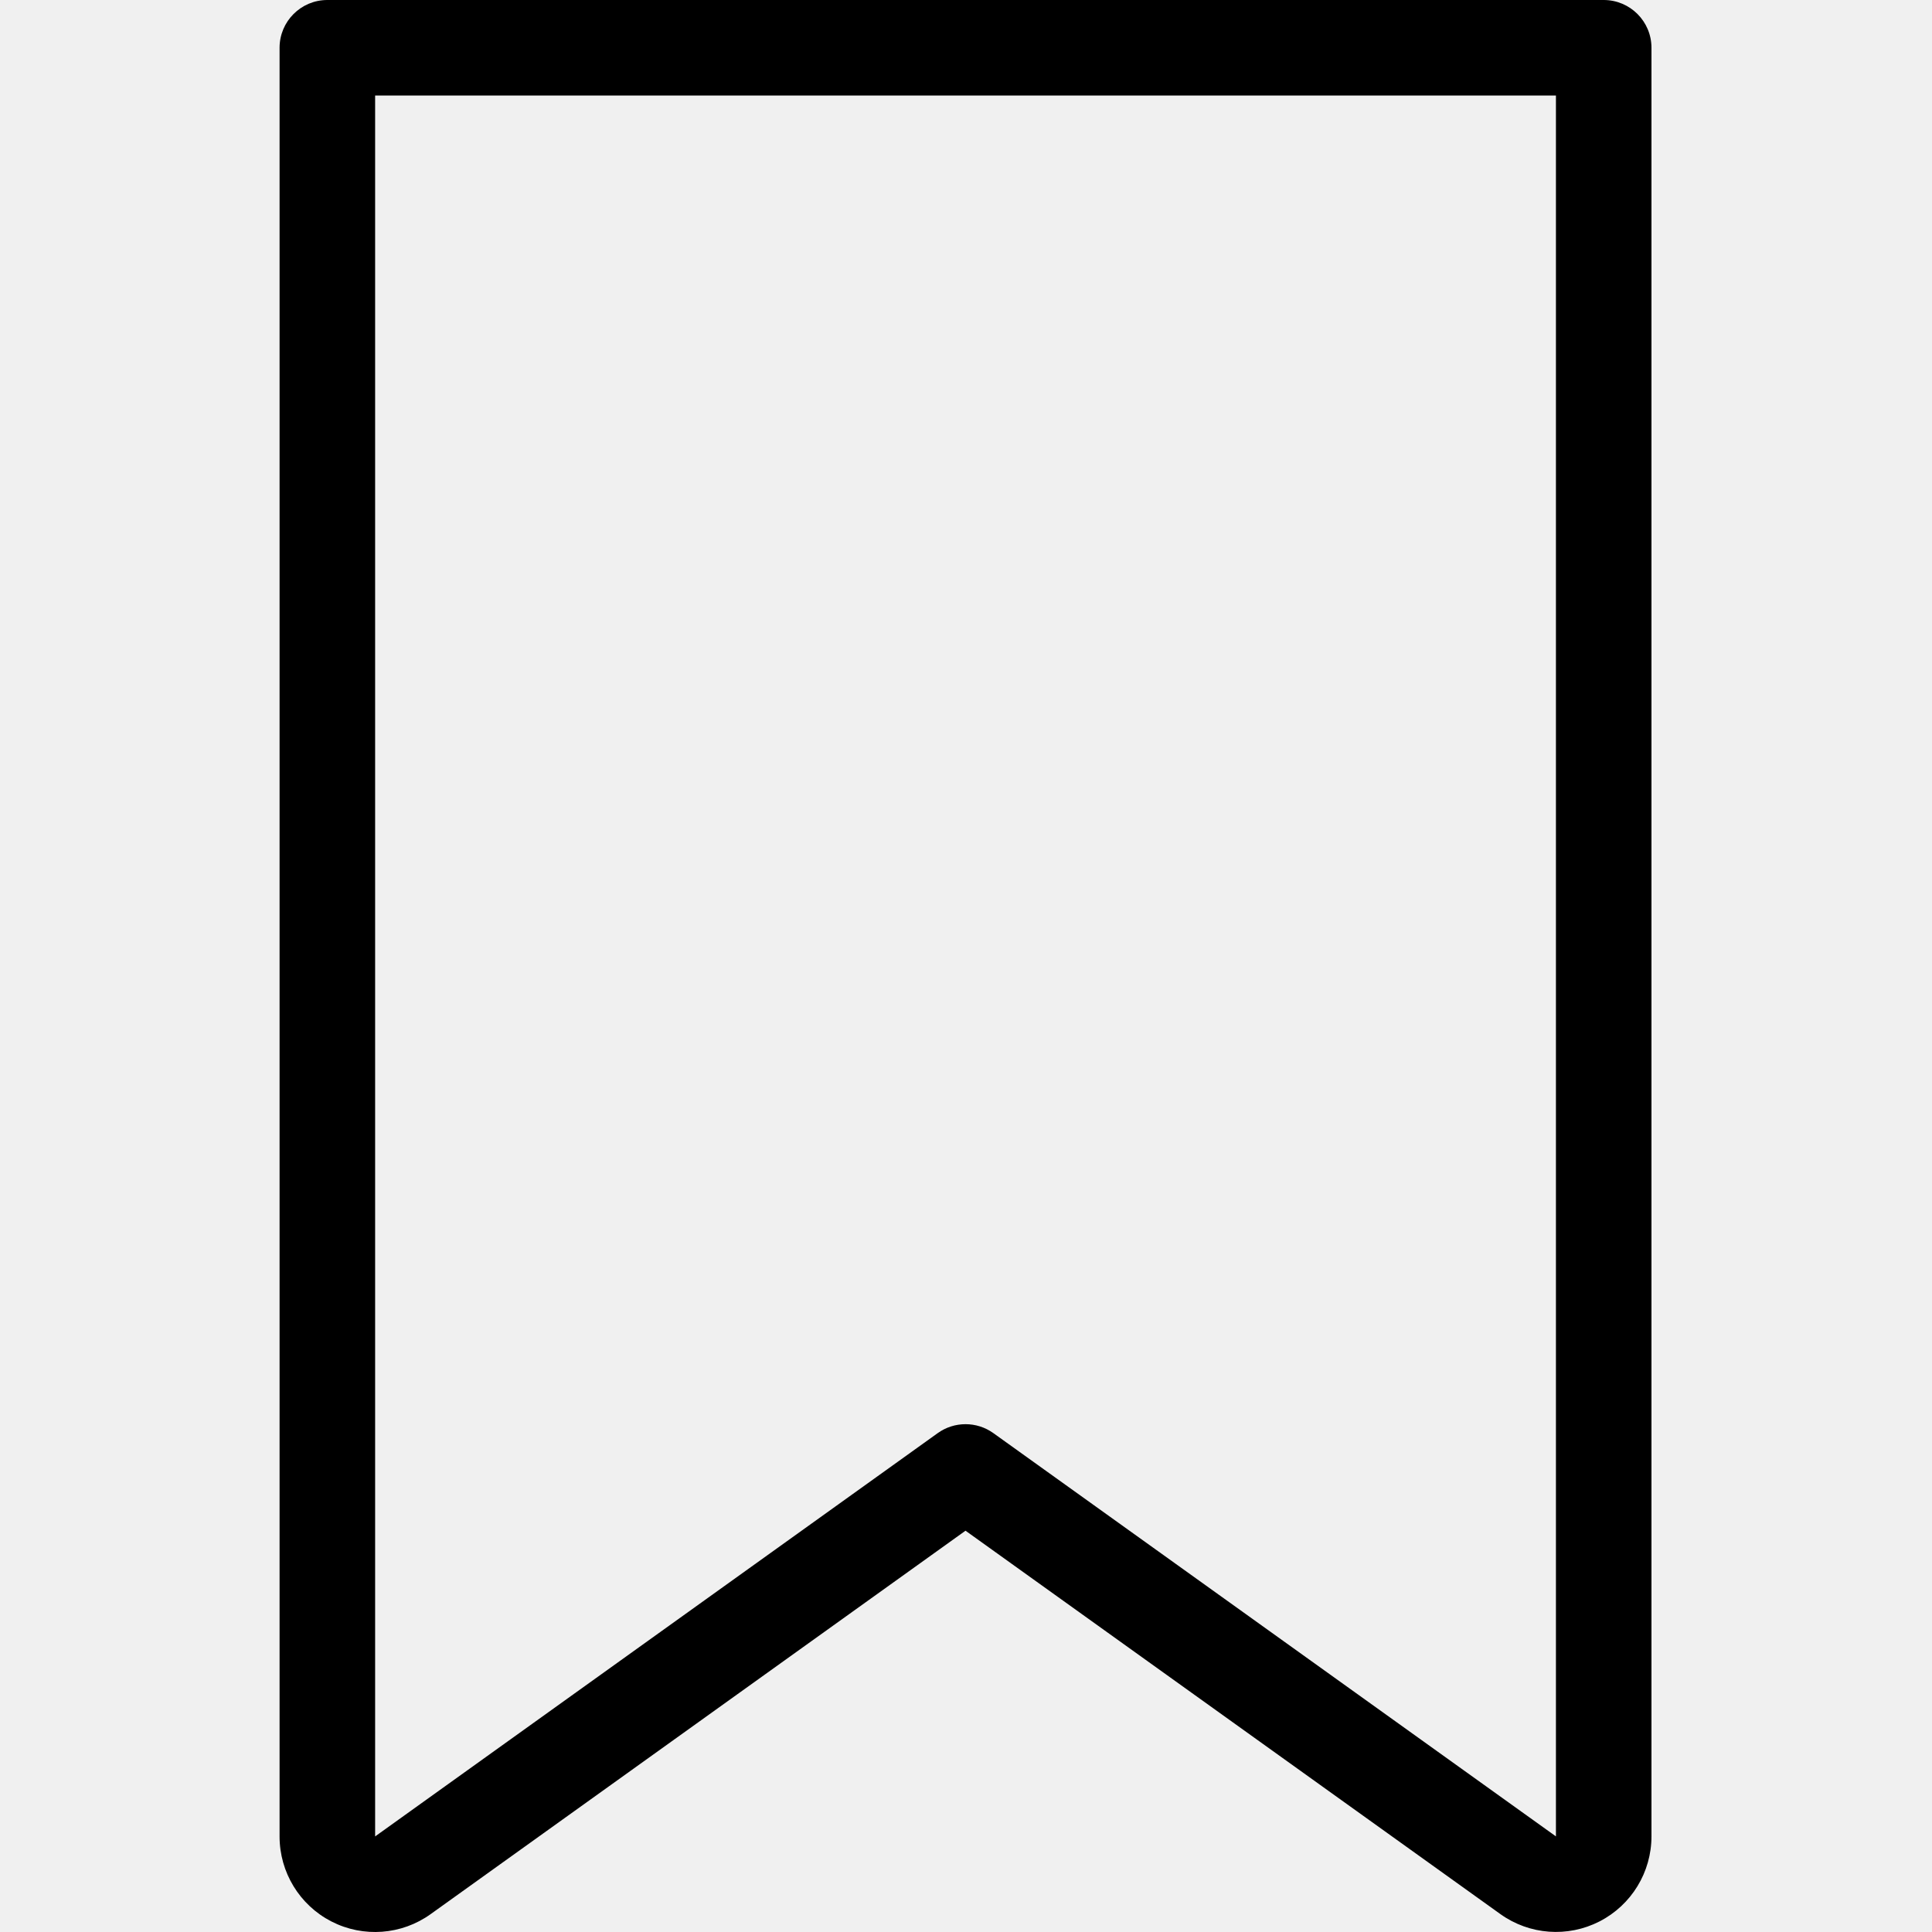
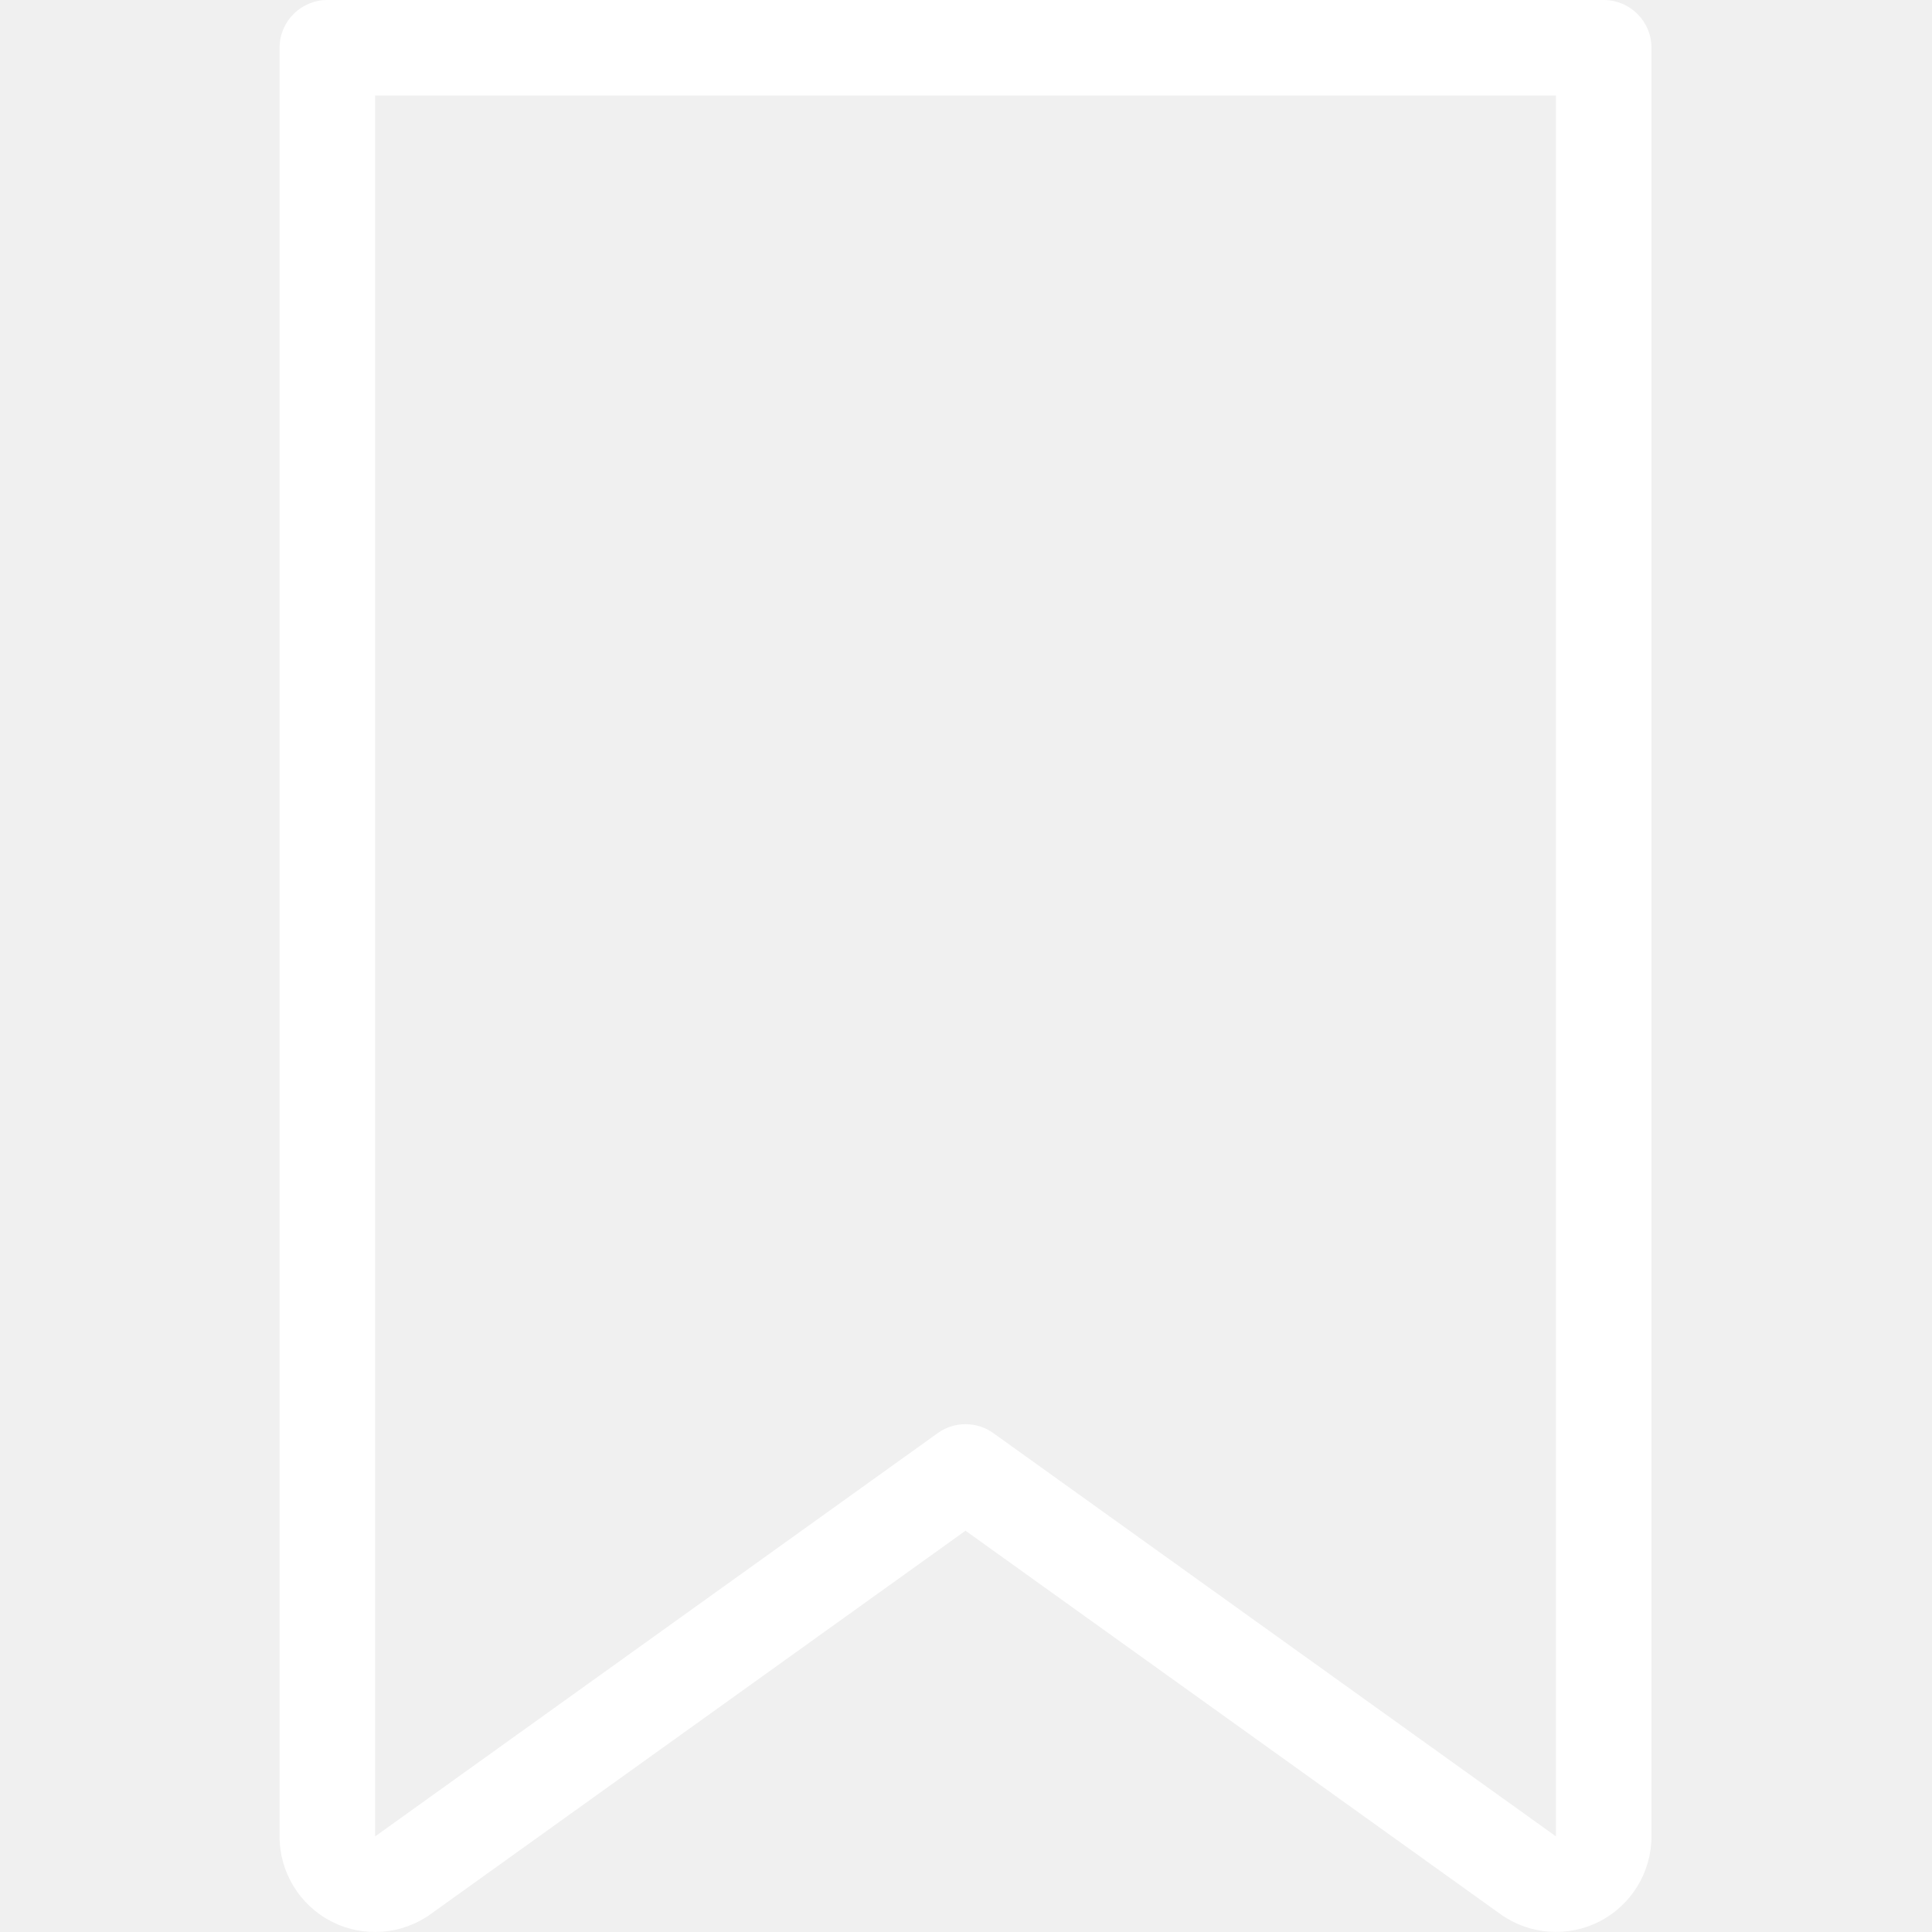
- <svg xmlns="http://www.w3.org/2000/svg" height="404pt" viewBox="-58 0 404 404.542" width="404pt">
+ <svg xmlns="http://www.w3.org/2000/svg" height="404pt" viewBox="-58 0 404 404.542" width="404pt" fill="#ffffff">
  <path d="m277.527 0h-267.258c-5.52 0-10 4.477-10 10v374.527c-.008 7.504 4.184 14.379 10.855 17.809 6.676 3.426 14.707 2.828 20.797-1.551l111.977-80.27 111.98 80.266c6.094 4.371 14.117 4.965 20.789 1.539 6.668-3.426 10.863-10.297 10.863-17.793v-374.527c0-5.523-4.48-10-10.004-10zm-10 384.523-117.797-84.441c-3.484-2.496-8.172-2.496-11.652 0l-117.801 84.445v-364.527h247.25zm0 0" />
</svg>
